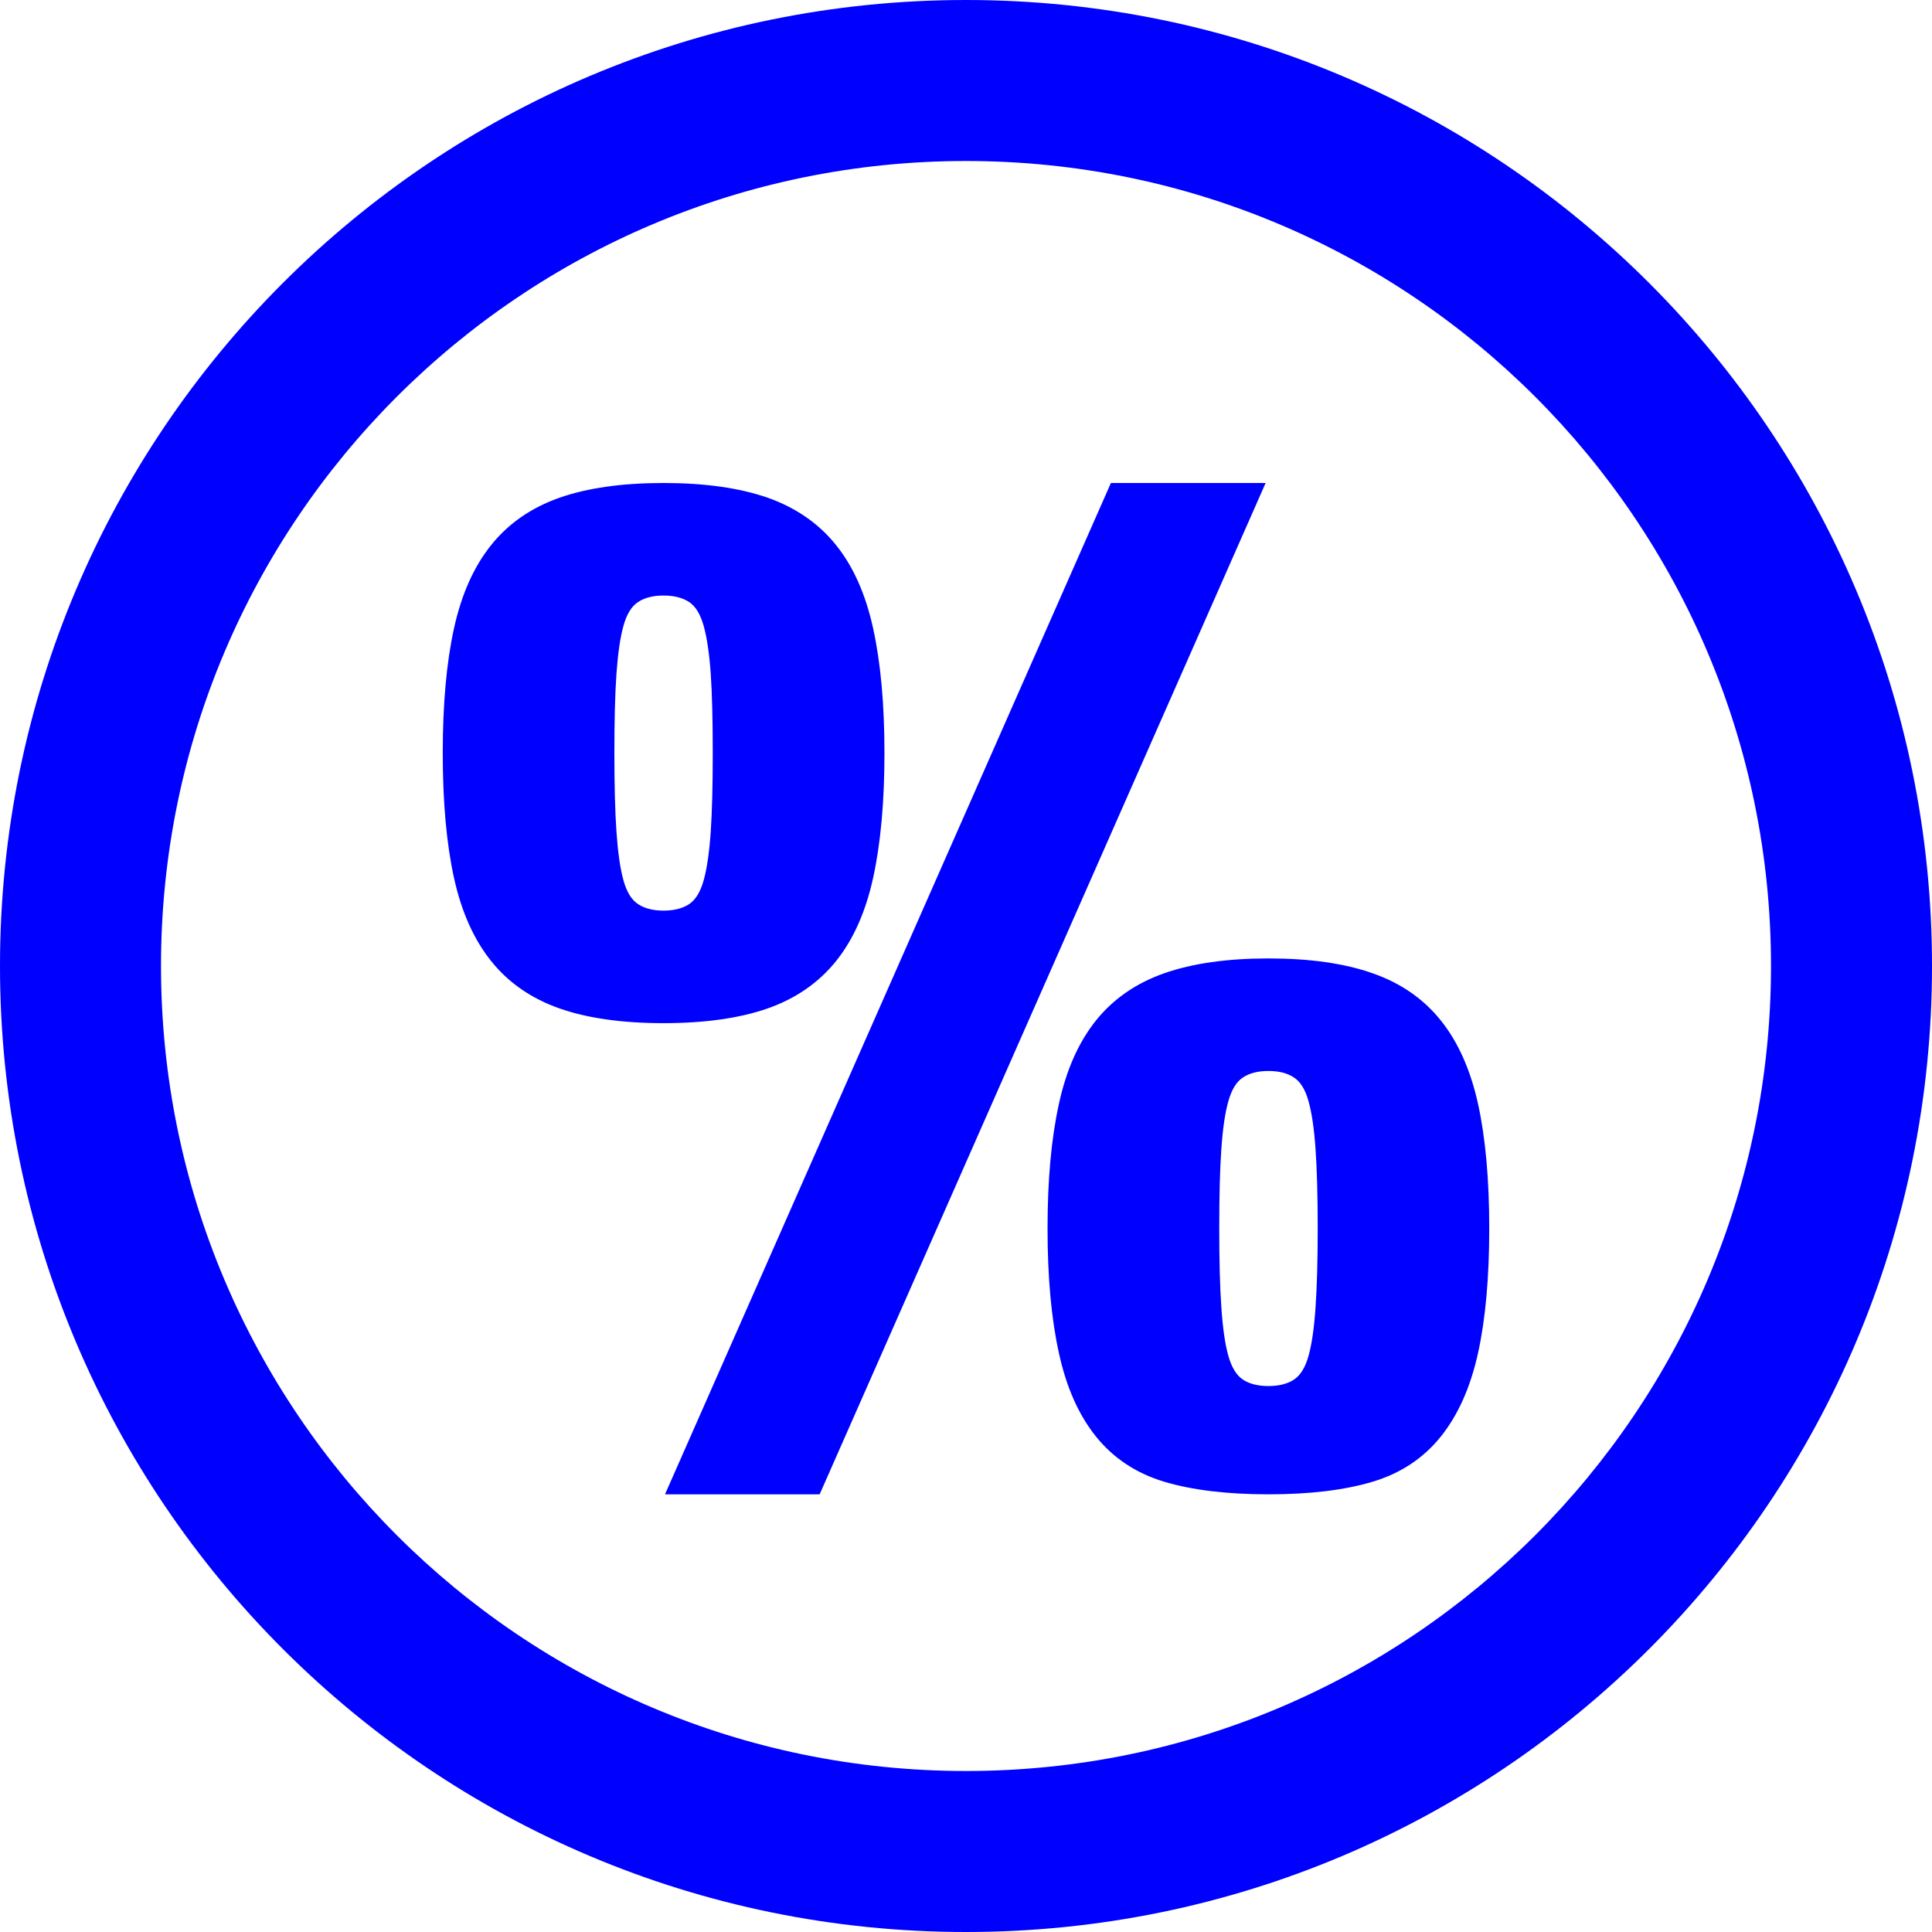
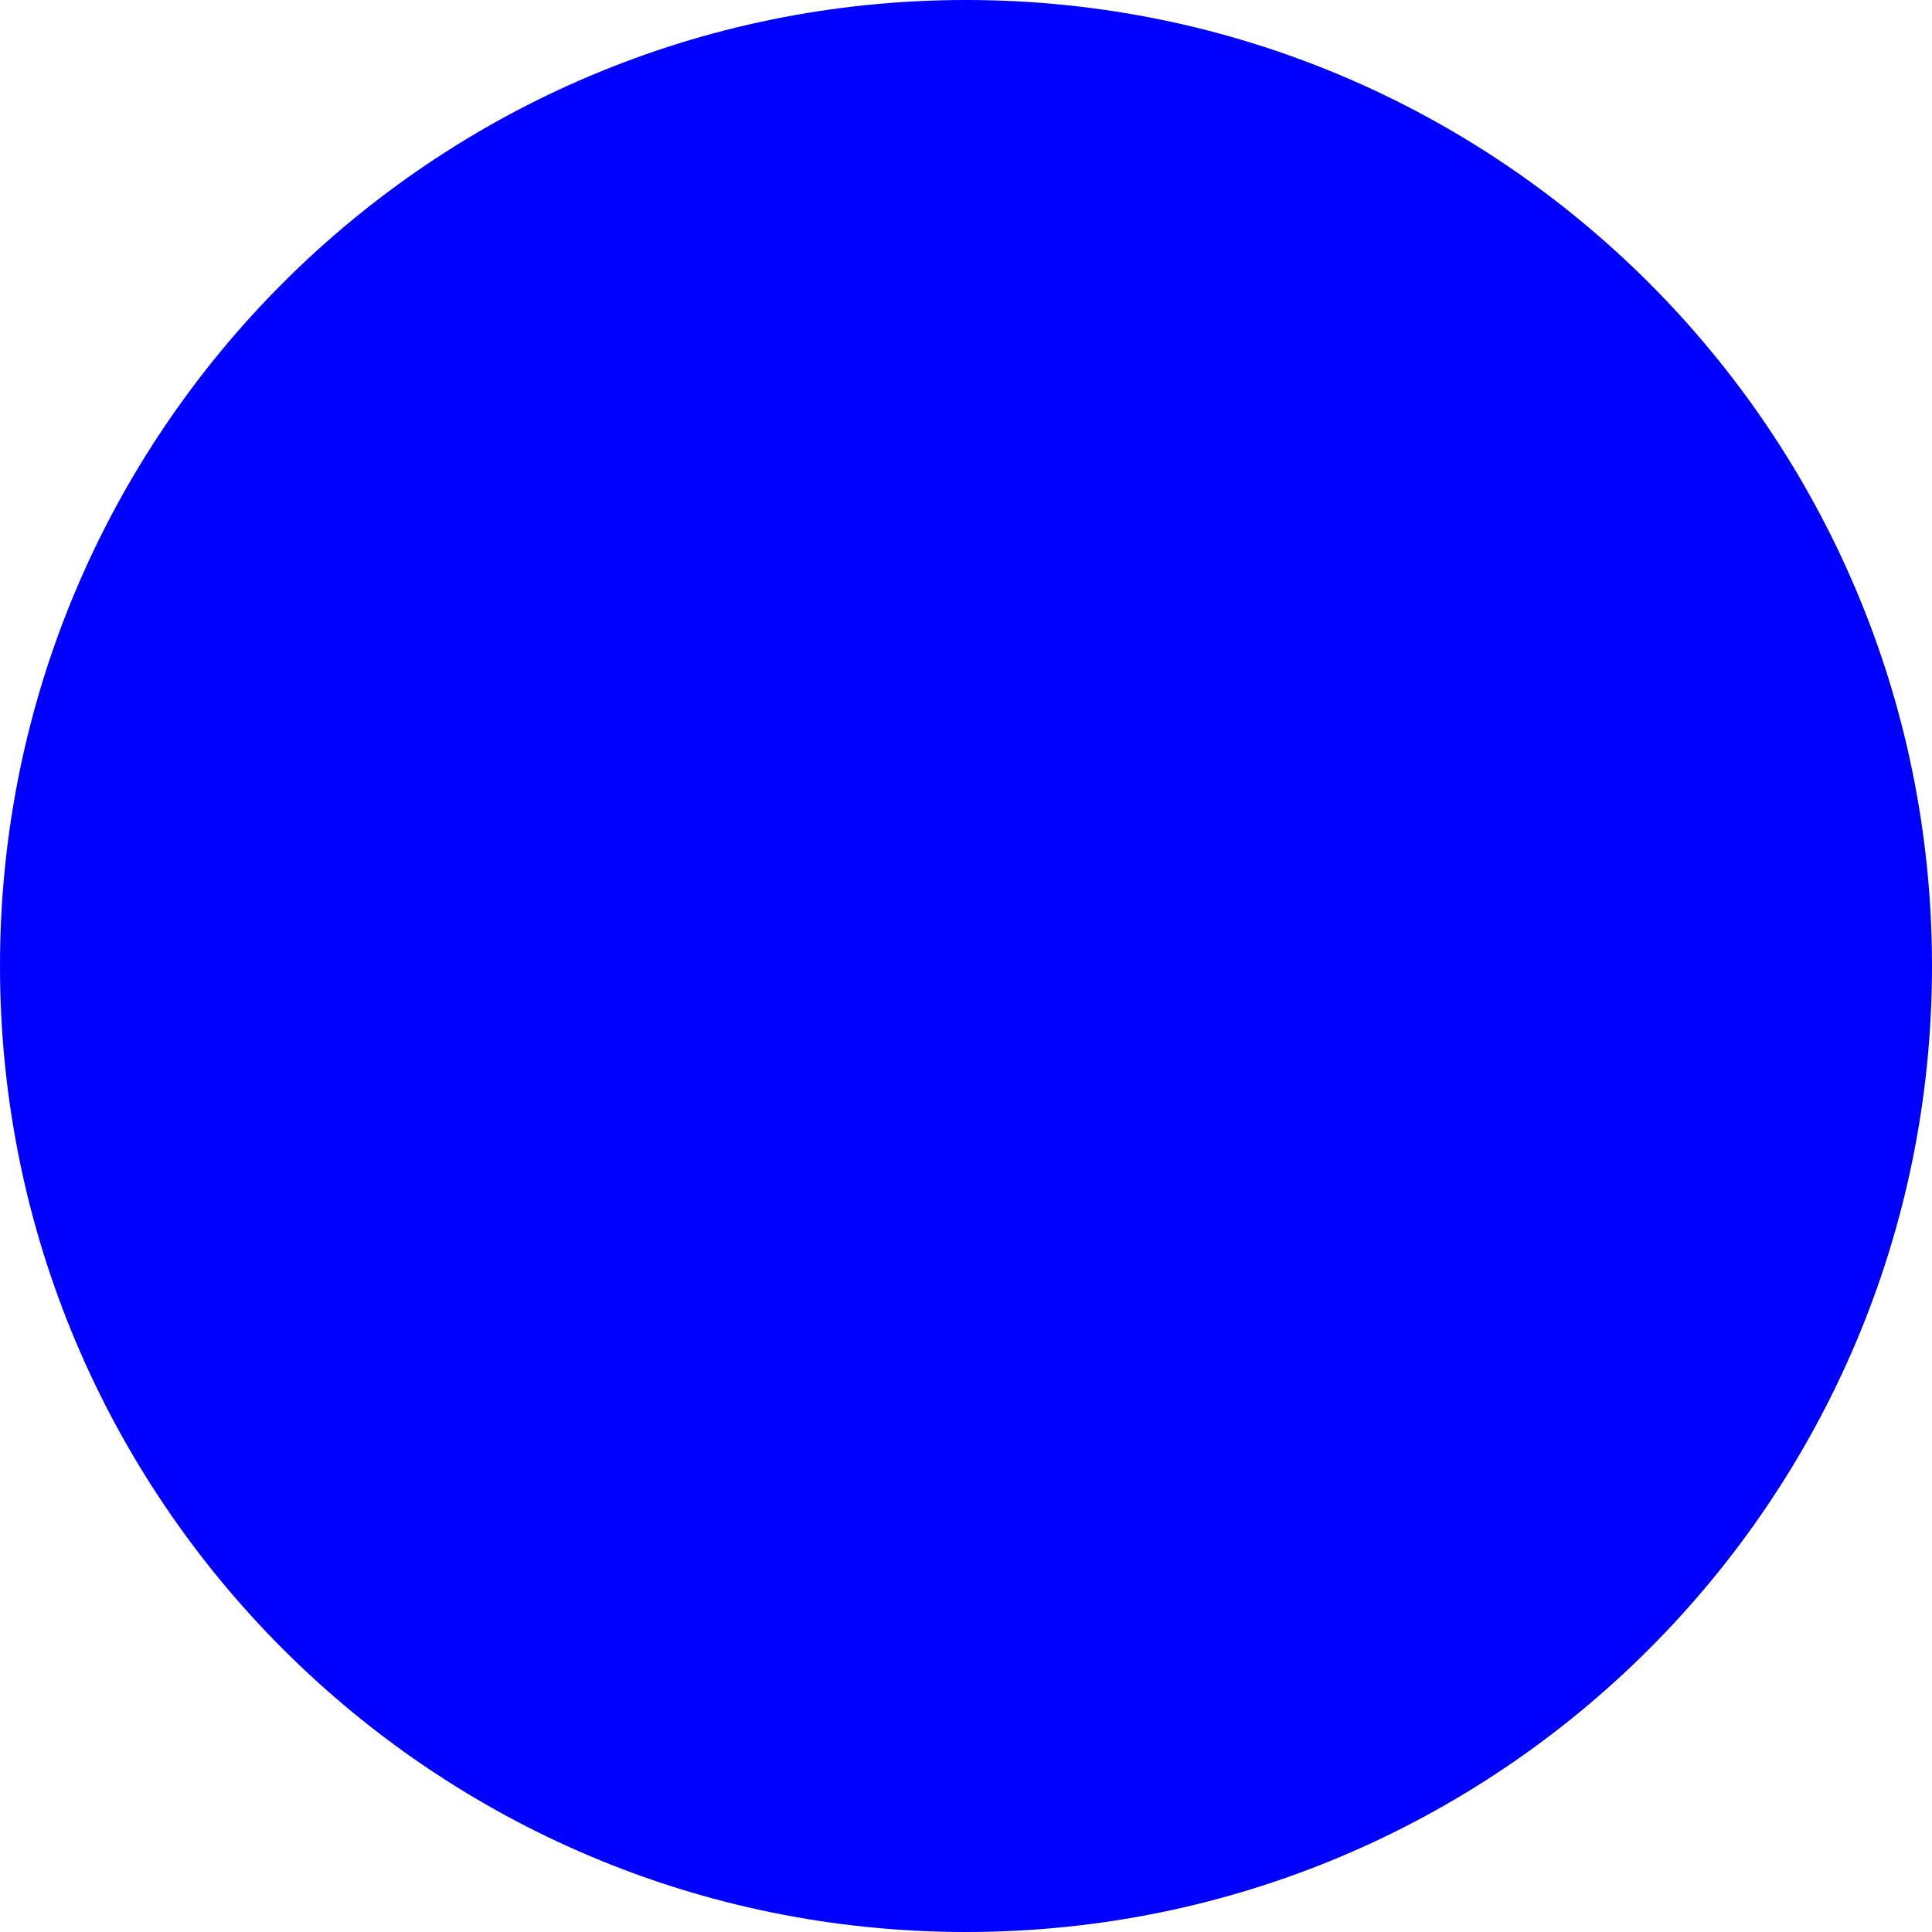
<svg xmlns="http://www.w3.org/2000/svg" width="24" height="24" viewBox="0 0 24 24" fill="none">
-   <path fill-rule="evenodd" clip-rule="evenodd" d="M12 24C18.628 24 24 18.627 24 12C24 5.373 18.628 0 12 0C5.372 0 0 5.373 0 12C0 18.627 5.372 24 12 24ZM12 2C6.477 2 2 6.477 2 12C2 17.523 6.477 22 12 22C17.523 22 22 17.523 22 12C22 6.477 17.523 2 12 2ZM6.103 6.769C5.887 7.037 5.732 7.383 5.639 7.809C5.546 8.234 5.5 8.749 5.5 9.355C5.5 9.961 5.546 10.476 5.639 10.902C5.732 11.327 5.887 11.673 6.103 11.941C6.318 12.209 6.601 12.404 6.95 12.527C7.299 12.649 7.73 12.71 8.243 12.71C8.755 12.71 9.186 12.649 9.537 12.527C9.885 12.404 10.168 12.209 10.384 11.941C10.6 11.673 10.754 11.327 10.847 10.902C10.94 10.476 10.987 9.961 10.987 9.355C10.987 8.749 10.94 8.234 10.847 7.809C10.754 7.383 10.6 7.037 10.384 6.769C10.168 6.501 9.885 6.306 9.537 6.183C9.186 6.061 8.755 6 8.243 6C7.73 6 7.299 6.061 6.95 6.183C6.601 6.306 6.318 6.501 6.103 6.769ZM10.182 18.563L15.722 6H13.8L8.261 18.563H10.182ZM13.154 13.714C13.246 13.289 13.4 12.944 13.616 12.675C13.832 12.407 14.115 12.212 14.463 12.09C14.814 11.967 15.245 11.906 15.757 11.906C16.27 11.906 16.701 11.967 17.05 12.09C17.4 12.212 17.682 12.407 17.897 12.675C18.113 12.944 18.267 13.289 18.361 13.714C18.454 14.14 18.5 14.655 18.5 15.261C18.5 15.867 18.454 16.382 18.361 16.807C18.267 17.232 18.113 17.579 17.897 17.847C17.682 18.115 17.4 18.302 17.05 18.407C16.701 18.511 16.27 18.563 15.757 18.563C15.245 18.563 14.814 18.511 14.463 18.407C14.115 18.302 13.832 18.115 13.616 17.847C13.4 17.579 13.246 17.232 13.154 16.807C13.06 16.382 13.013 15.867 13.013 15.261C13.013 14.655 13.06 14.14 13.154 13.714ZM15.172 16.24C15.189 16.496 15.218 16.697 15.259 16.843C15.3 16.988 15.361 17.087 15.443 17.14C15.524 17.192 15.628 17.218 15.757 17.218C15.885 17.218 15.99 17.192 16.071 17.14C16.153 17.087 16.215 16.988 16.255 16.843C16.296 16.697 16.325 16.496 16.342 16.24C16.36 15.983 16.369 15.657 16.369 15.261C16.369 14.854 16.36 14.525 16.342 14.274C16.325 14.024 16.296 13.825 16.255 13.68C16.215 13.534 16.153 13.435 16.071 13.383C15.99 13.33 15.885 13.304 15.757 13.304C15.628 13.304 15.524 13.33 15.443 13.383C15.361 13.435 15.3 13.534 15.259 13.68C15.218 13.825 15.189 14.024 15.172 14.274C15.154 14.525 15.146 14.854 15.146 15.261C15.146 15.657 15.154 15.983 15.172 16.24ZM7.658 10.334C7.676 10.59 7.704 10.791 7.745 10.936C7.785 11.082 7.847 11.181 7.929 11.233C8.01 11.286 8.115 11.312 8.243 11.312C8.371 11.312 8.476 11.286 8.558 11.233C8.639 11.181 8.7 11.082 8.741 10.936C8.782 10.791 8.811 10.59 8.829 10.334C8.846 10.077 8.854 9.751 8.854 9.355C8.854 8.947 8.846 8.618 8.829 8.367C8.811 8.117 8.782 7.919 8.741 7.774C8.7 7.628 8.639 7.529 8.558 7.477C8.476 7.424 8.371 7.398 8.243 7.398C8.115 7.398 8.01 7.424 7.929 7.477C7.847 7.529 7.785 7.628 7.745 7.774C7.704 7.919 7.676 8.117 7.658 8.367C7.64 8.618 7.632 8.947 7.632 9.355C7.632 9.751 7.64 10.077 7.658 10.334Z" fill="#0000FF" />
+   <path fillRule="evenodd" clipRule="evenodd" d="M12 24C18.628 24 24 18.627 24 12C24 5.373 18.628 0 12 0C5.372 0 0 5.373 0 12C0 18.627 5.372 24 12 24ZM12 2C6.477 2 2 6.477 2 12C2 17.523 6.477 22 12 22C17.523 22 22 17.523 22 12C22 6.477 17.523 2 12 2ZM6.103 6.769C5.887 7.037 5.732 7.383 5.639 7.809C5.546 8.234 5.5 8.749 5.5 9.355C5.5 9.961 5.546 10.476 5.639 10.902C5.732 11.327 5.887 11.673 6.103 11.941C6.318 12.209 6.601 12.404 6.95 12.527C7.299 12.649 7.73 12.71 8.243 12.71C8.755 12.71 9.186 12.649 9.537 12.527C9.885 12.404 10.168 12.209 10.384 11.941C10.6 11.673 10.754 11.327 10.847 10.902C10.94 10.476 10.987 9.961 10.987 9.355C10.987 8.749 10.94 8.234 10.847 7.809C10.754 7.383 10.6 7.037 10.384 6.769C10.168 6.501 9.885 6.306 9.537 6.183C9.186 6.061 8.755 6 8.243 6C7.73 6 7.299 6.061 6.95 6.183C6.601 6.306 6.318 6.501 6.103 6.769ZM10.182 18.563L15.722 6H13.8L8.261 18.563H10.182ZM13.154 13.714C13.246 13.289 13.4 12.944 13.616 12.675C13.832 12.407 14.115 12.212 14.463 12.09C14.814 11.967 15.245 11.906 15.757 11.906C16.27 11.906 16.701 11.967 17.05 12.09C17.4 12.212 17.682 12.407 17.897 12.675C18.113 12.944 18.267 13.289 18.361 13.714C18.454 14.14 18.5 14.655 18.5 15.261C18.5 15.867 18.454 16.382 18.361 16.807C18.267 17.232 18.113 17.579 17.897 17.847C17.682 18.115 17.4 18.302 17.05 18.407C16.701 18.511 16.27 18.563 15.757 18.563C15.245 18.563 14.814 18.511 14.463 18.407C14.115 18.302 13.832 18.115 13.616 17.847C13.4 17.579 13.246 17.232 13.154 16.807C13.06 16.382 13.013 15.867 13.013 15.261C13.013 14.655 13.06 14.14 13.154 13.714ZM15.172 16.24C15.189 16.496 15.218 16.697 15.259 16.843C15.3 16.988 15.361 17.087 15.443 17.14C15.524 17.192 15.628 17.218 15.757 17.218C15.885 17.218 15.99 17.192 16.071 17.14C16.153 17.087 16.215 16.988 16.255 16.843C16.296 16.697 16.325 16.496 16.342 16.24C16.36 15.983 16.369 15.657 16.369 15.261C16.369 14.854 16.36 14.525 16.342 14.274C16.325 14.024 16.296 13.825 16.255 13.68C16.215 13.534 16.153 13.435 16.071 13.383C15.99 13.33 15.885 13.304 15.757 13.304C15.628 13.304 15.524 13.33 15.443 13.383C15.361 13.435 15.3 13.534 15.259 13.68C15.218 13.825 15.189 14.024 15.172 14.274C15.154 14.525 15.146 14.854 15.146 15.261C15.146 15.657 15.154 15.983 15.172 16.24ZM7.658 10.334C7.676 10.59 7.704 10.791 7.745 10.936C7.785 11.082 7.847 11.181 7.929 11.233C8.01 11.286 8.115 11.312 8.243 11.312C8.371 11.312 8.476 11.286 8.558 11.233C8.639 11.181 8.7 11.082 8.741 10.936C8.782 10.791 8.811 10.59 8.829 10.334C8.846 10.077 8.854 9.751 8.854 9.355C8.854 8.947 8.846 8.618 8.829 8.367C8.811 8.117 8.782 7.919 8.741 7.774C8.7 7.628 8.639 7.529 8.558 7.477C8.476 7.424 8.371 7.398 8.243 7.398C8.115 7.398 8.01 7.424 7.929 7.477C7.847 7.529 7.785 7.628 7.745 7.774C7.704 7.919 7.676 8.117 7.658 8.367C7.64 8.618 7.632 8.947 7.632 9.355C7.632 9.751 7.64 10.077 7.658 10.334Z" fill="#0000FF" />
</svg>
